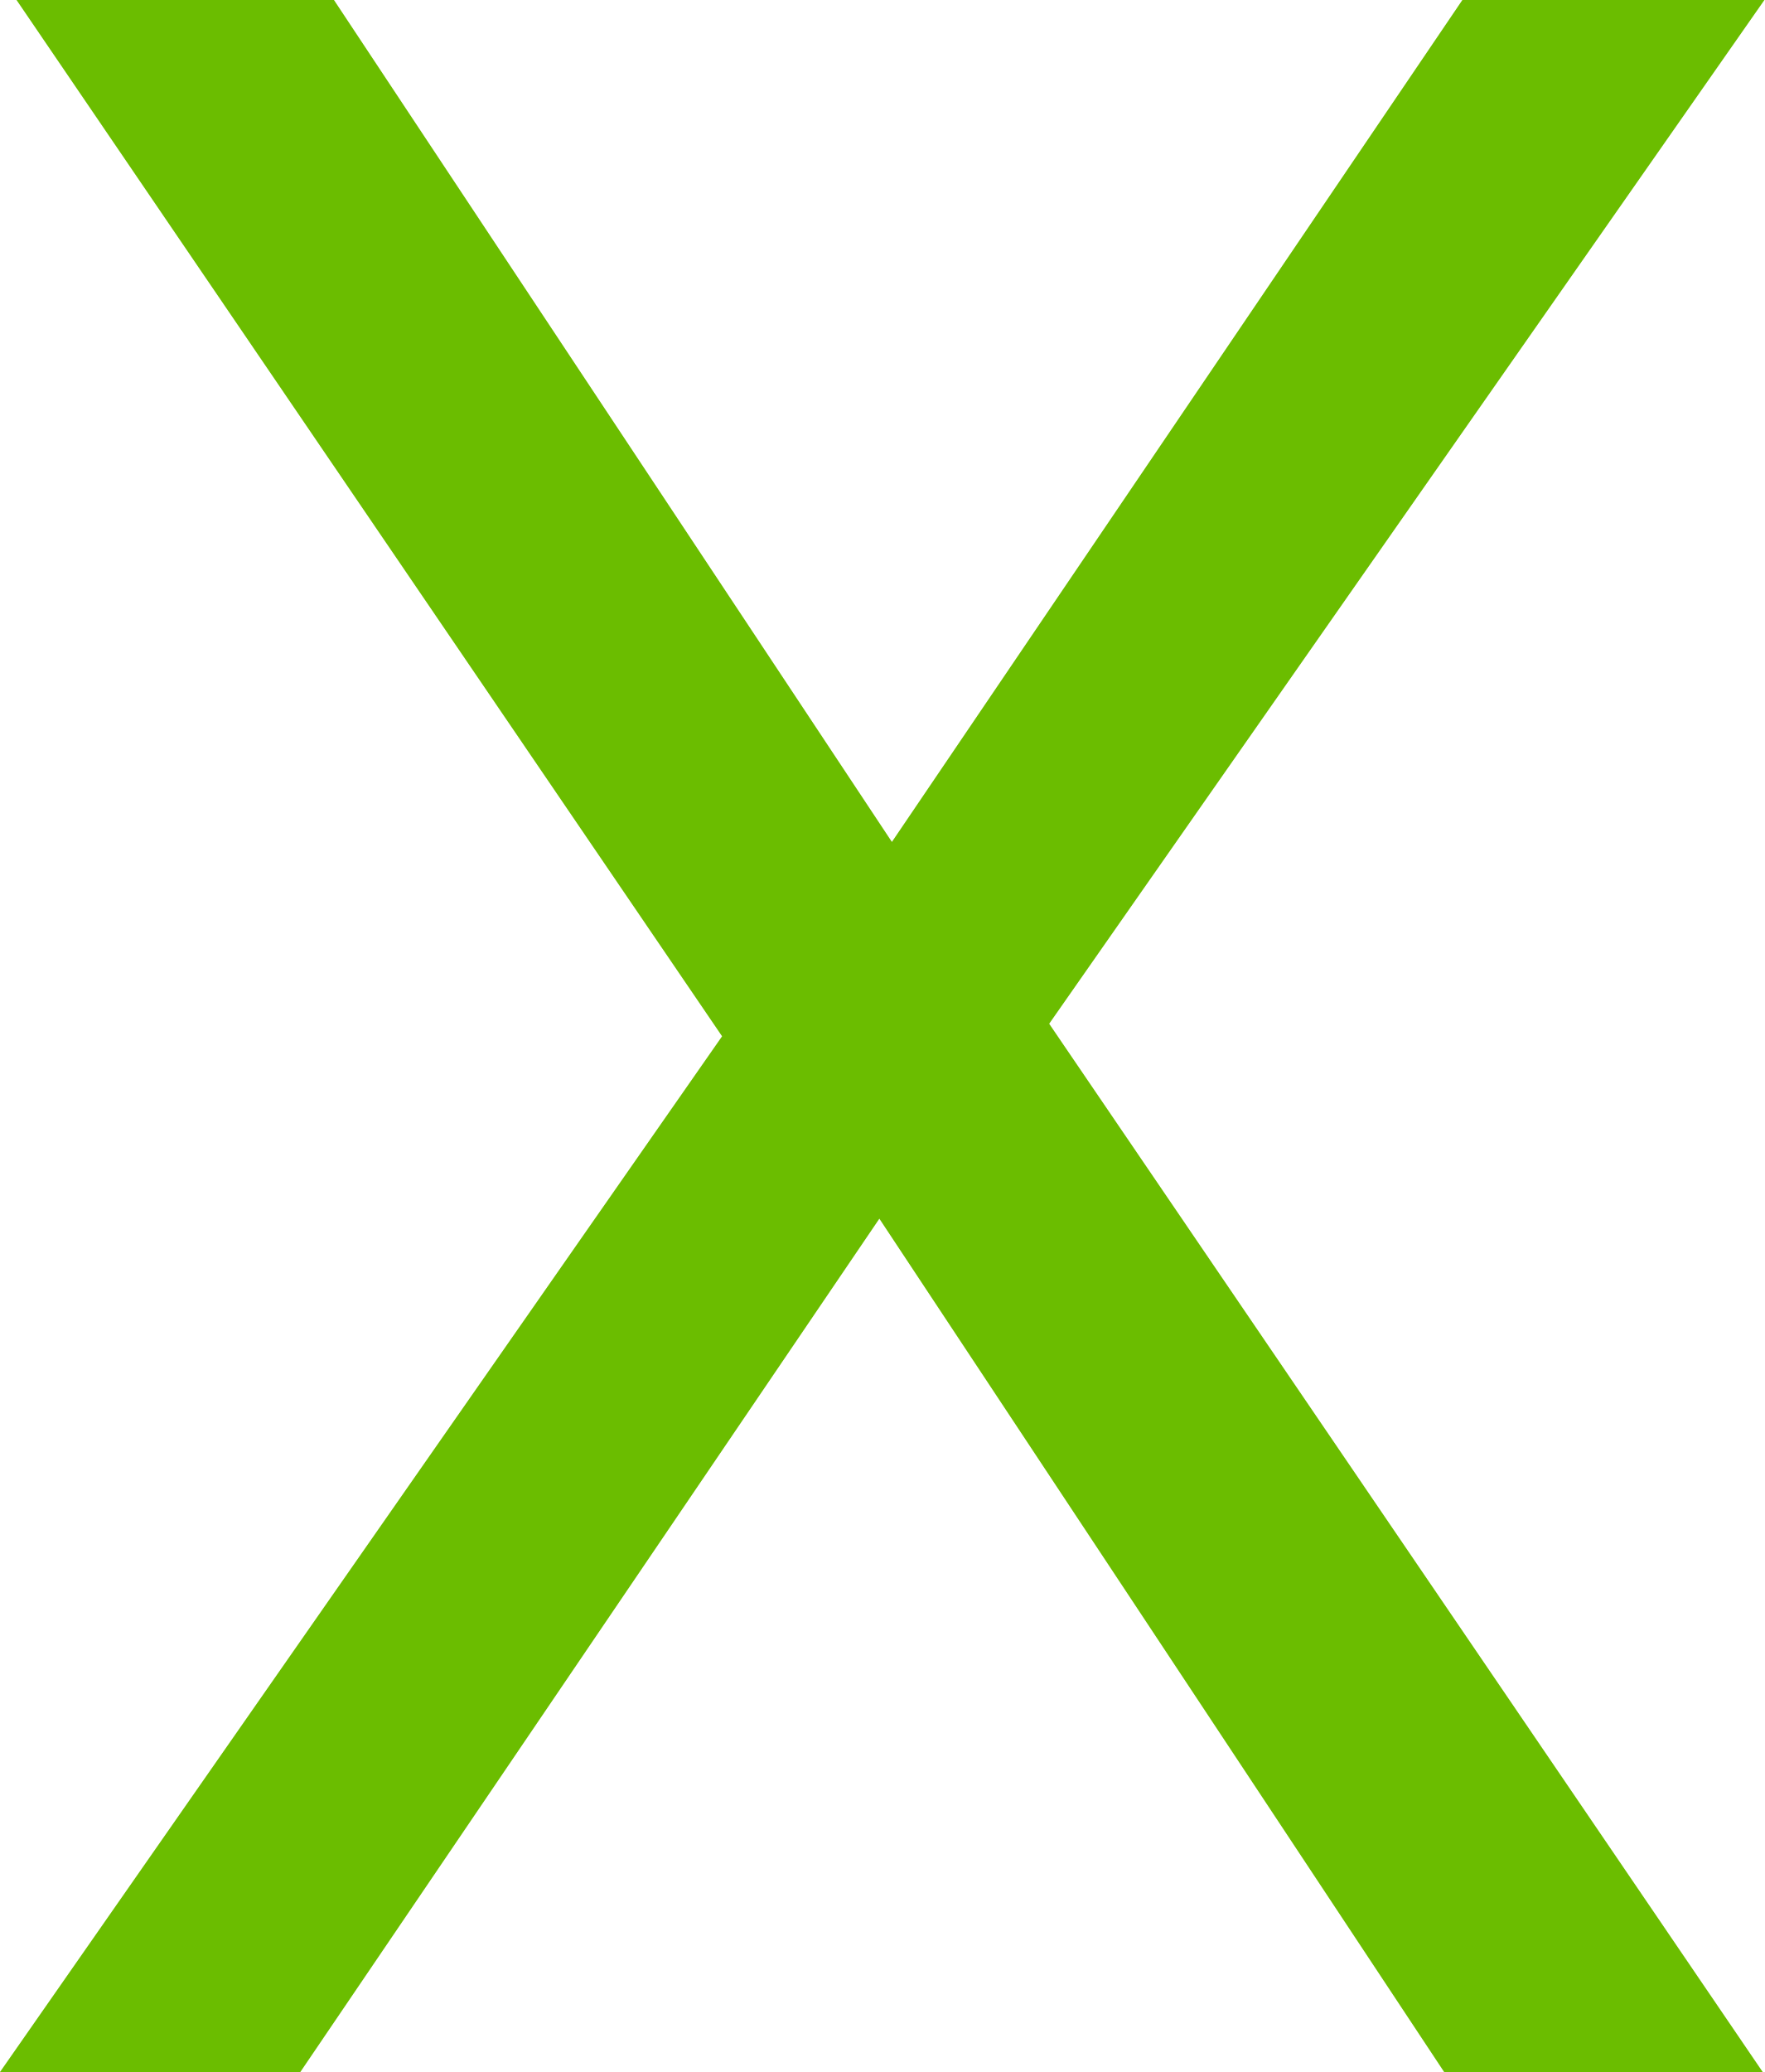
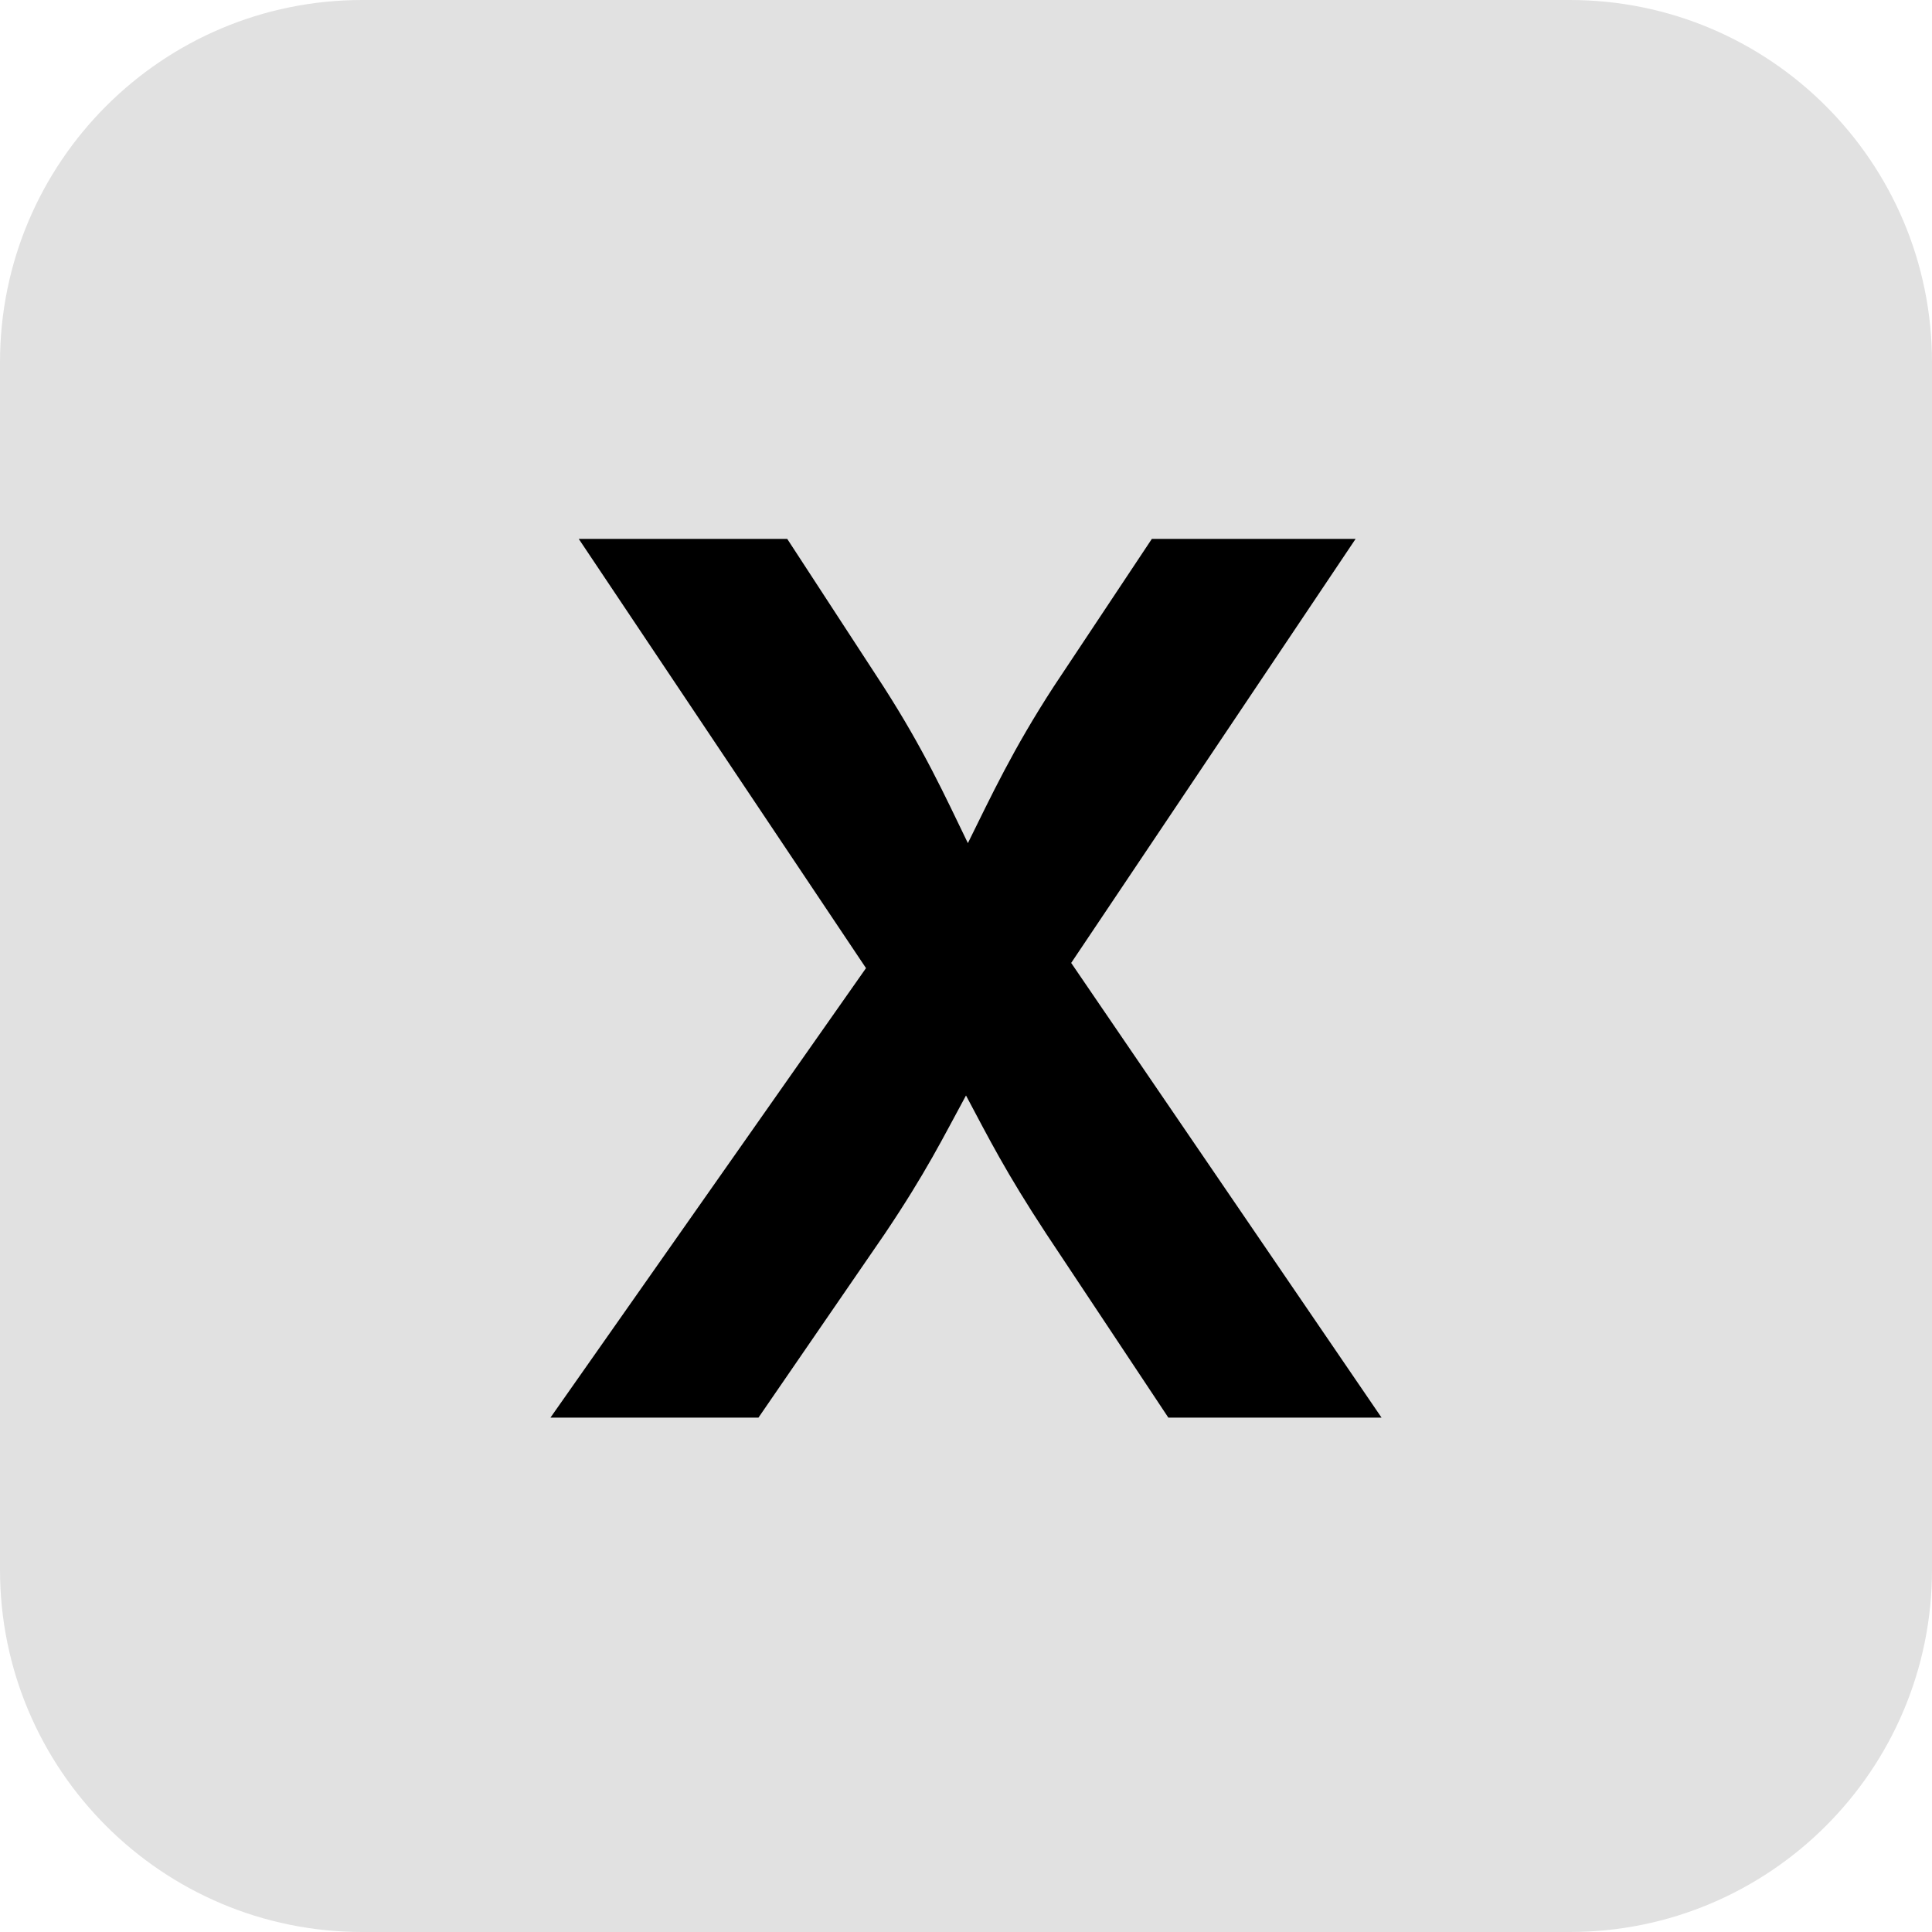
- <svg xmlns="http://www.w3.org/2000/svg" viewBox="0 13.92 30.96 36.35" data-asc="1.00537109375" width="30.96" height="36.35">
-   <defs />
-   <g fill="#6bbd00">
-     <g transform="translate(0, 0)">
-       <path d="M30.96 13.92L18.41 31.88L30.93 50.27L25.34 50.27L15.43 35.30L5.27 50.27L0 50.27L12.67 32.10L0.29 13.92L5.86 13.92L15.65 28.69L25.66 13.92L30.96 13.92Z" />
-     </g>
-   </g>
+ <svg xmlns="http://www.w3.org/2000/svg" viewBox="0 0 64 64" role="img" aria-label="Project X logo">
+   <style>
+     :root {
+       color: var(--primary, oklch(0.852 0.199 91.936));
+     }
+     text {
+       font-family: "Inter", system-ui, -apple-system, BlinkMacSystemFont, "Segoe UI", sans-serif;
+       font-weight: 700;
+       letter-spacing: -0.08em;
+     }
+   </style>
+   <rect width="64" height="64" rx="12" fill="currentColor" fill-opacity="0.12" />
+   <text x="50%" y="50%" dominant-baseline="middle" text-anchor="middle" font-size="40" fill="currentColor">
+     X
+   </text>
</svg>
